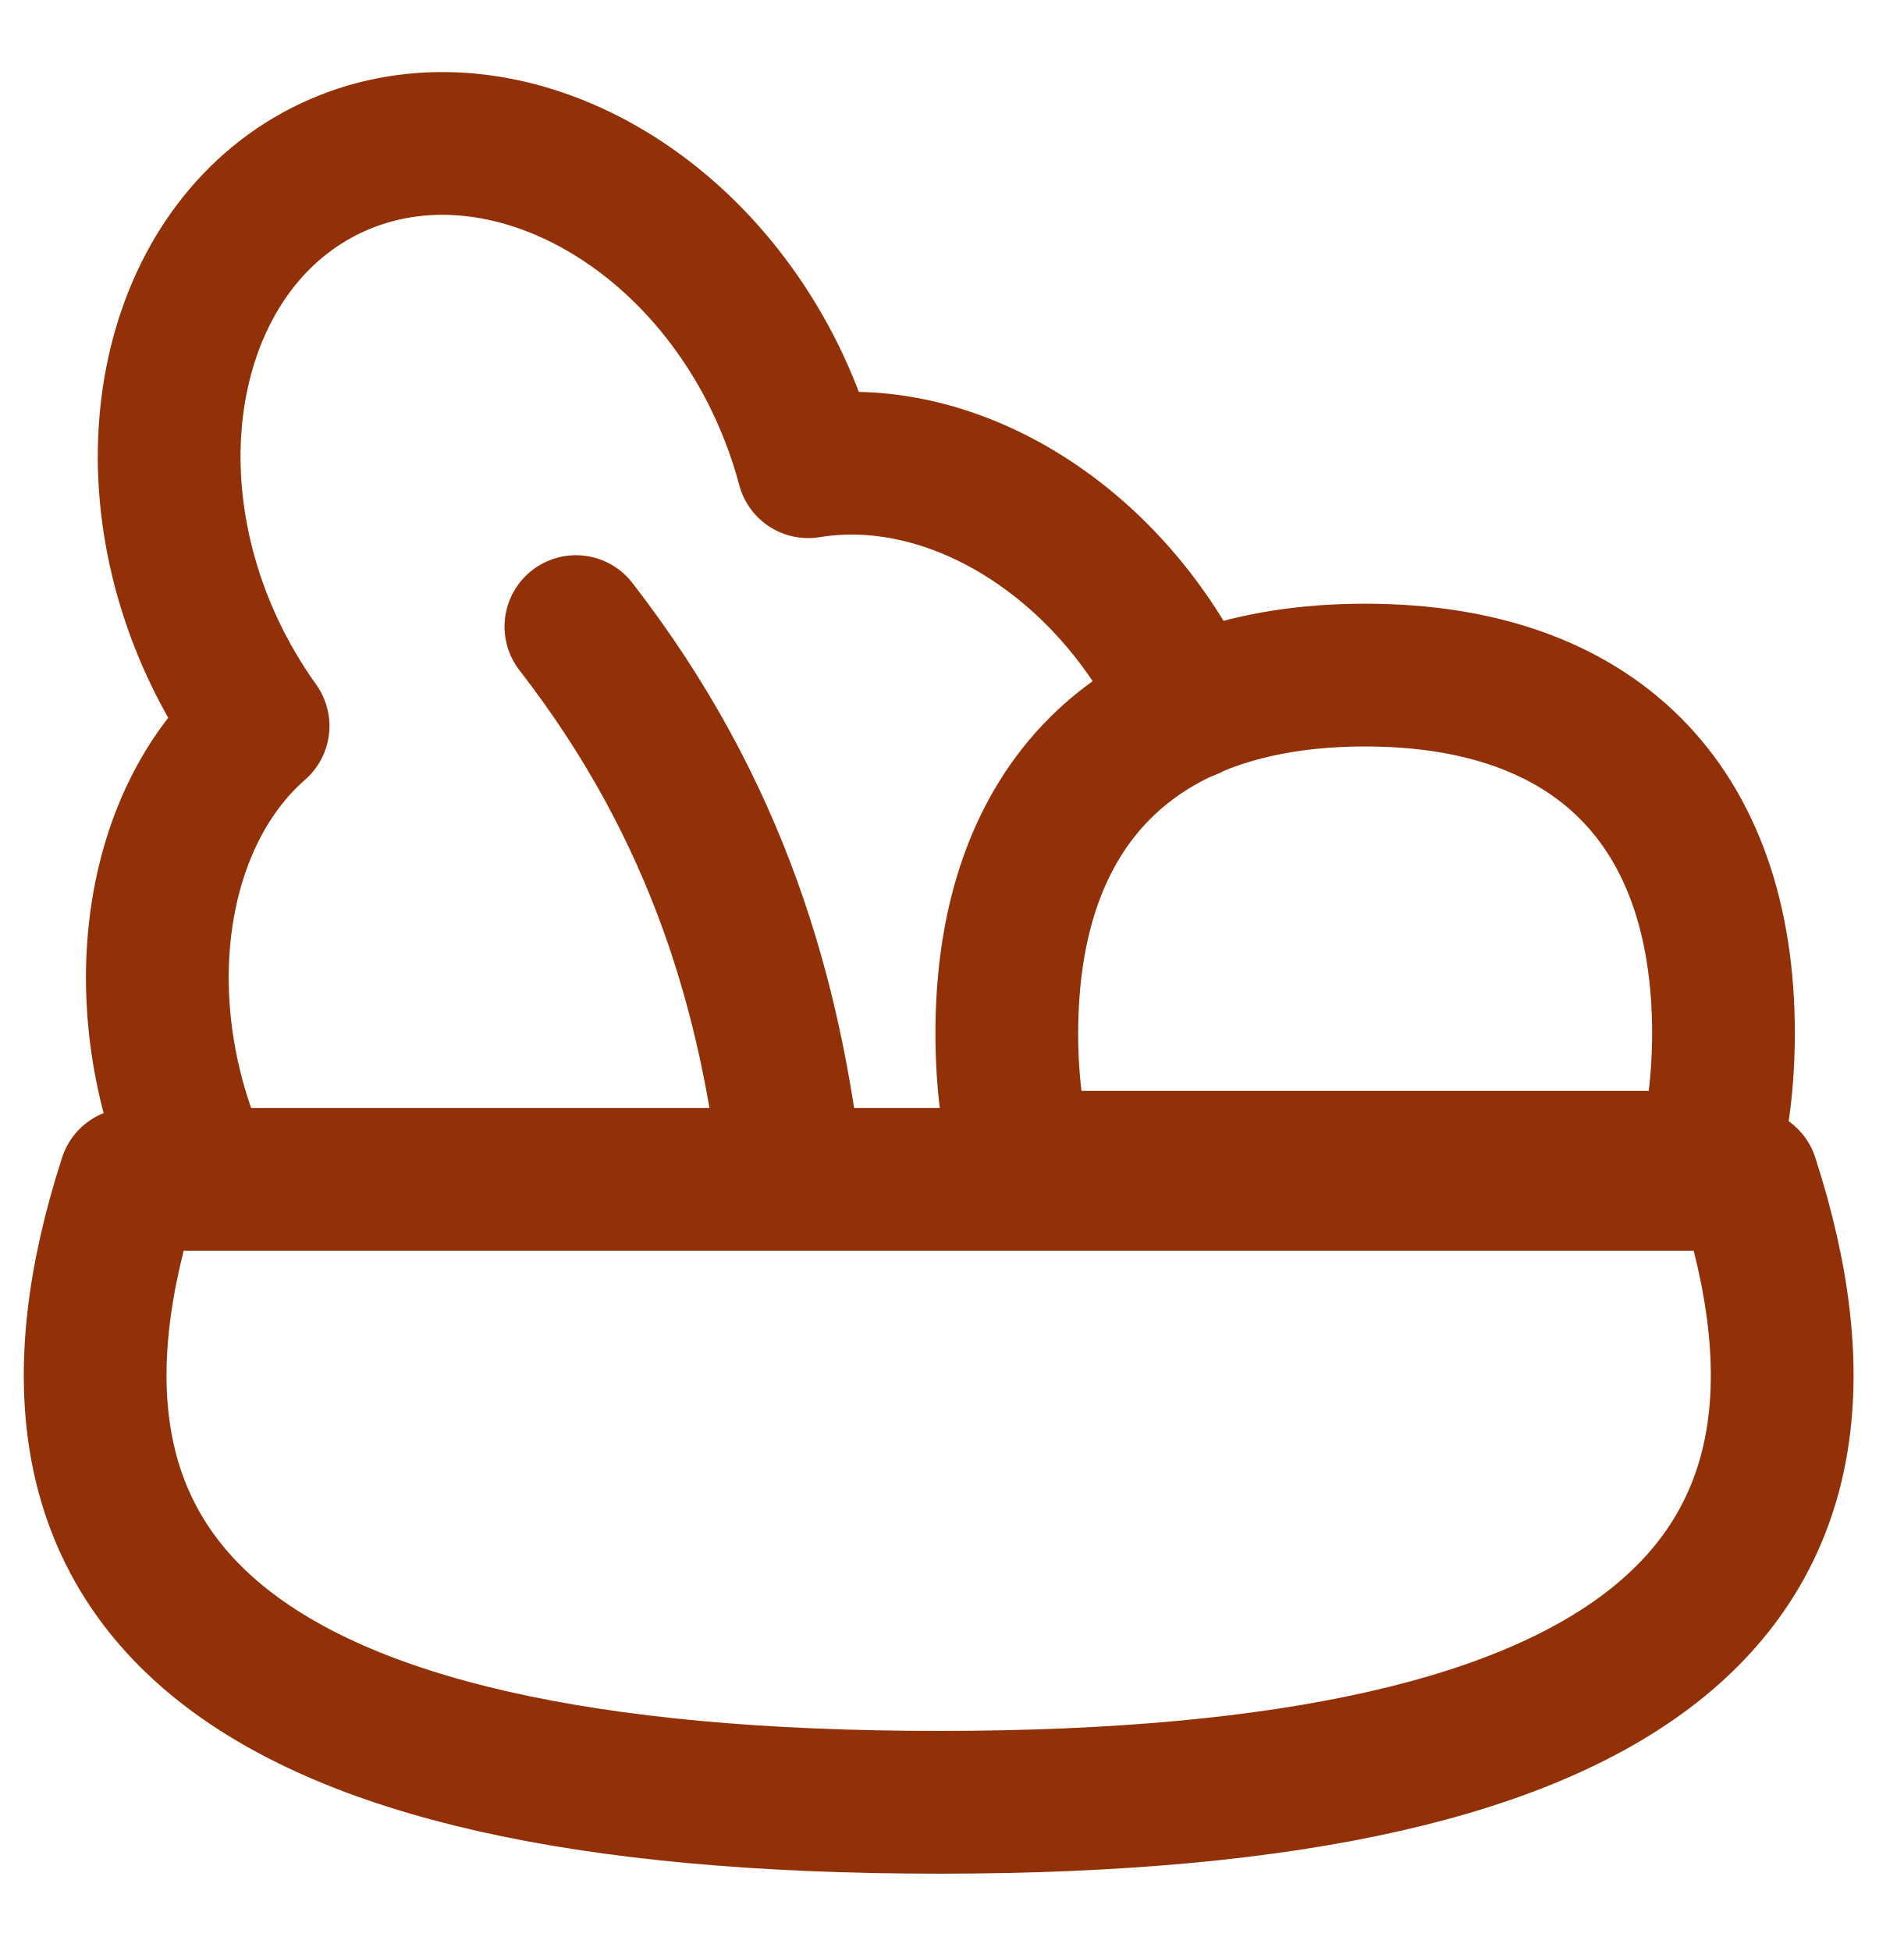
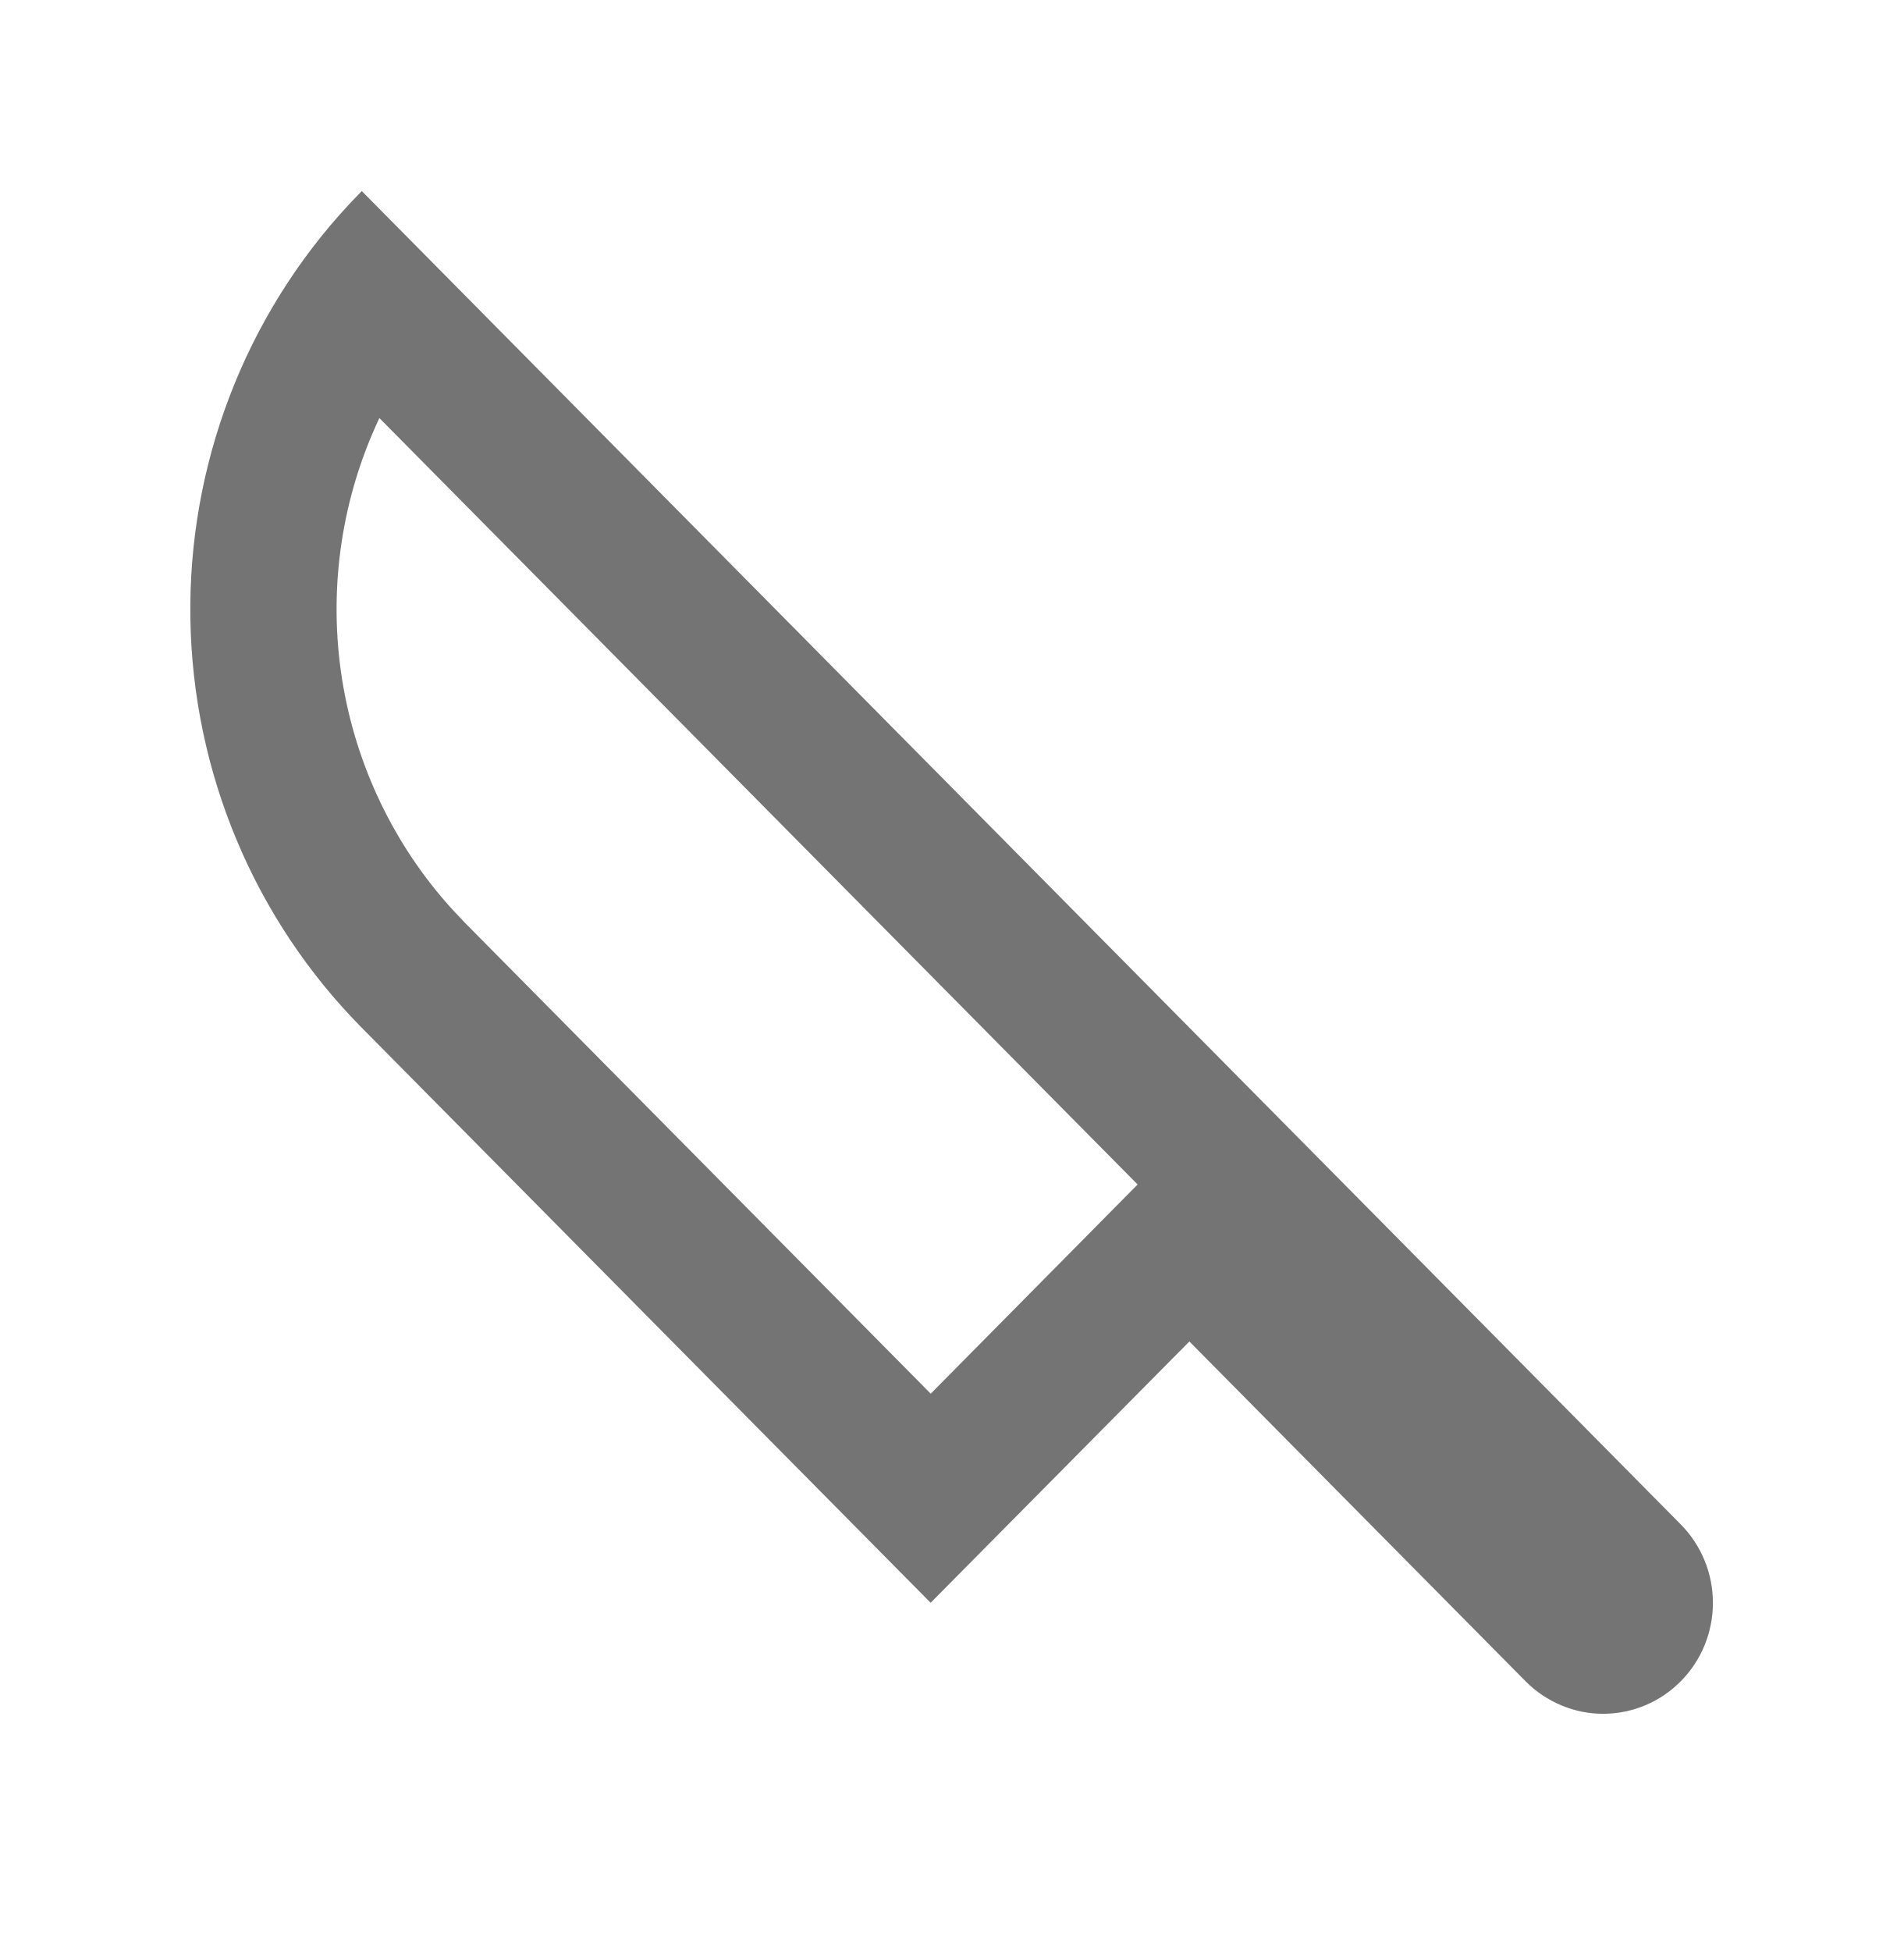
<svg xmlns="http://www.w3.org/2000/svg" width="40" height="41" viewBox="0 0 40 41" fill="none">
-   <path d="M19.728 37.875C4.737 37.875 0.002 33.214 2.733 24.785H36.723C39.454 33.214 34.719 37.875 19.728 37.875Z" stroke="#923107" stroke-width="3" stroke-linejoin="round" />
-   <path d="M12.104 13.168C15.13 17.07 16.2 21.003 16.63 24.711" stroke="#923107" stroke-width="3" stroke-linecap="round" stroke-linejoin="round" />
-   <path d="M4.266 24.768C2.623 21.277 3.143 17.248 5.424 15.257C5.067 14.759 4.755 14.229 4.493 13.675C2.582 9.616 3.685 5.076 6.958 3.531C10.239 1.986 14.445 4.024 16.357 8.082C16.623 8.654 16.833 9.229 16.986 9.808C19.703 9.361 22.715 10.974 24.476 13.896L24.988 14.89" stroke="#923107" stroke-width="3" stroke-linecap="round" stroke-linejoin="round" />
-   <path d="M21.5 24.424H35.883C36.107 23.613 36.22 22.711 36.222 21.718C36.222 16.898 33.511 14.187 28.691 14.187C23.871 14.187 21.16 16.898 21.16 21.718C21.16 22.711 21.273 23.613 21.5 24.424Z" stroke="#923107" stroke-width="3" stroke-linecap="round" stroke-linejoin="round" />
+   <path d="M7.603 4.015L35.324 32.035C35.538 32.251 35.708 32.508 35.824 32.791C35.94 33.074 36 33.377 36 33.683C36 33.989 35.941 34.292 35.825 34.575C35.709 34.858 35.539 35.115 35.325 35.331C35.111 35.548 34.857 35.72 34.577 35.837C34.297 35.954 33.997 36.015 33.694 36.015C33.391 36.015 33.091 35.955 32.812 35.837C32.532 35.72 32.278 35.549 32.063 35.332L24.997 28.191L19.559 33.682L7.601 21.596C5.342 19.311 4.051 16.228 4.001 12.998C3.952 9.769 5.148 6.646 7.337 4.293L7.603 4.015ZM7.973 8.785L7.895 8.956C7.149 10.622 6.904 12.473 7.19 14.278C7.477 16.084 8.282 17.765 9.506 19.111L9.777 19.398L19.561 29.288L23.909 24.892L7.973 8.785Z" fill="#747474" />
</svg>
